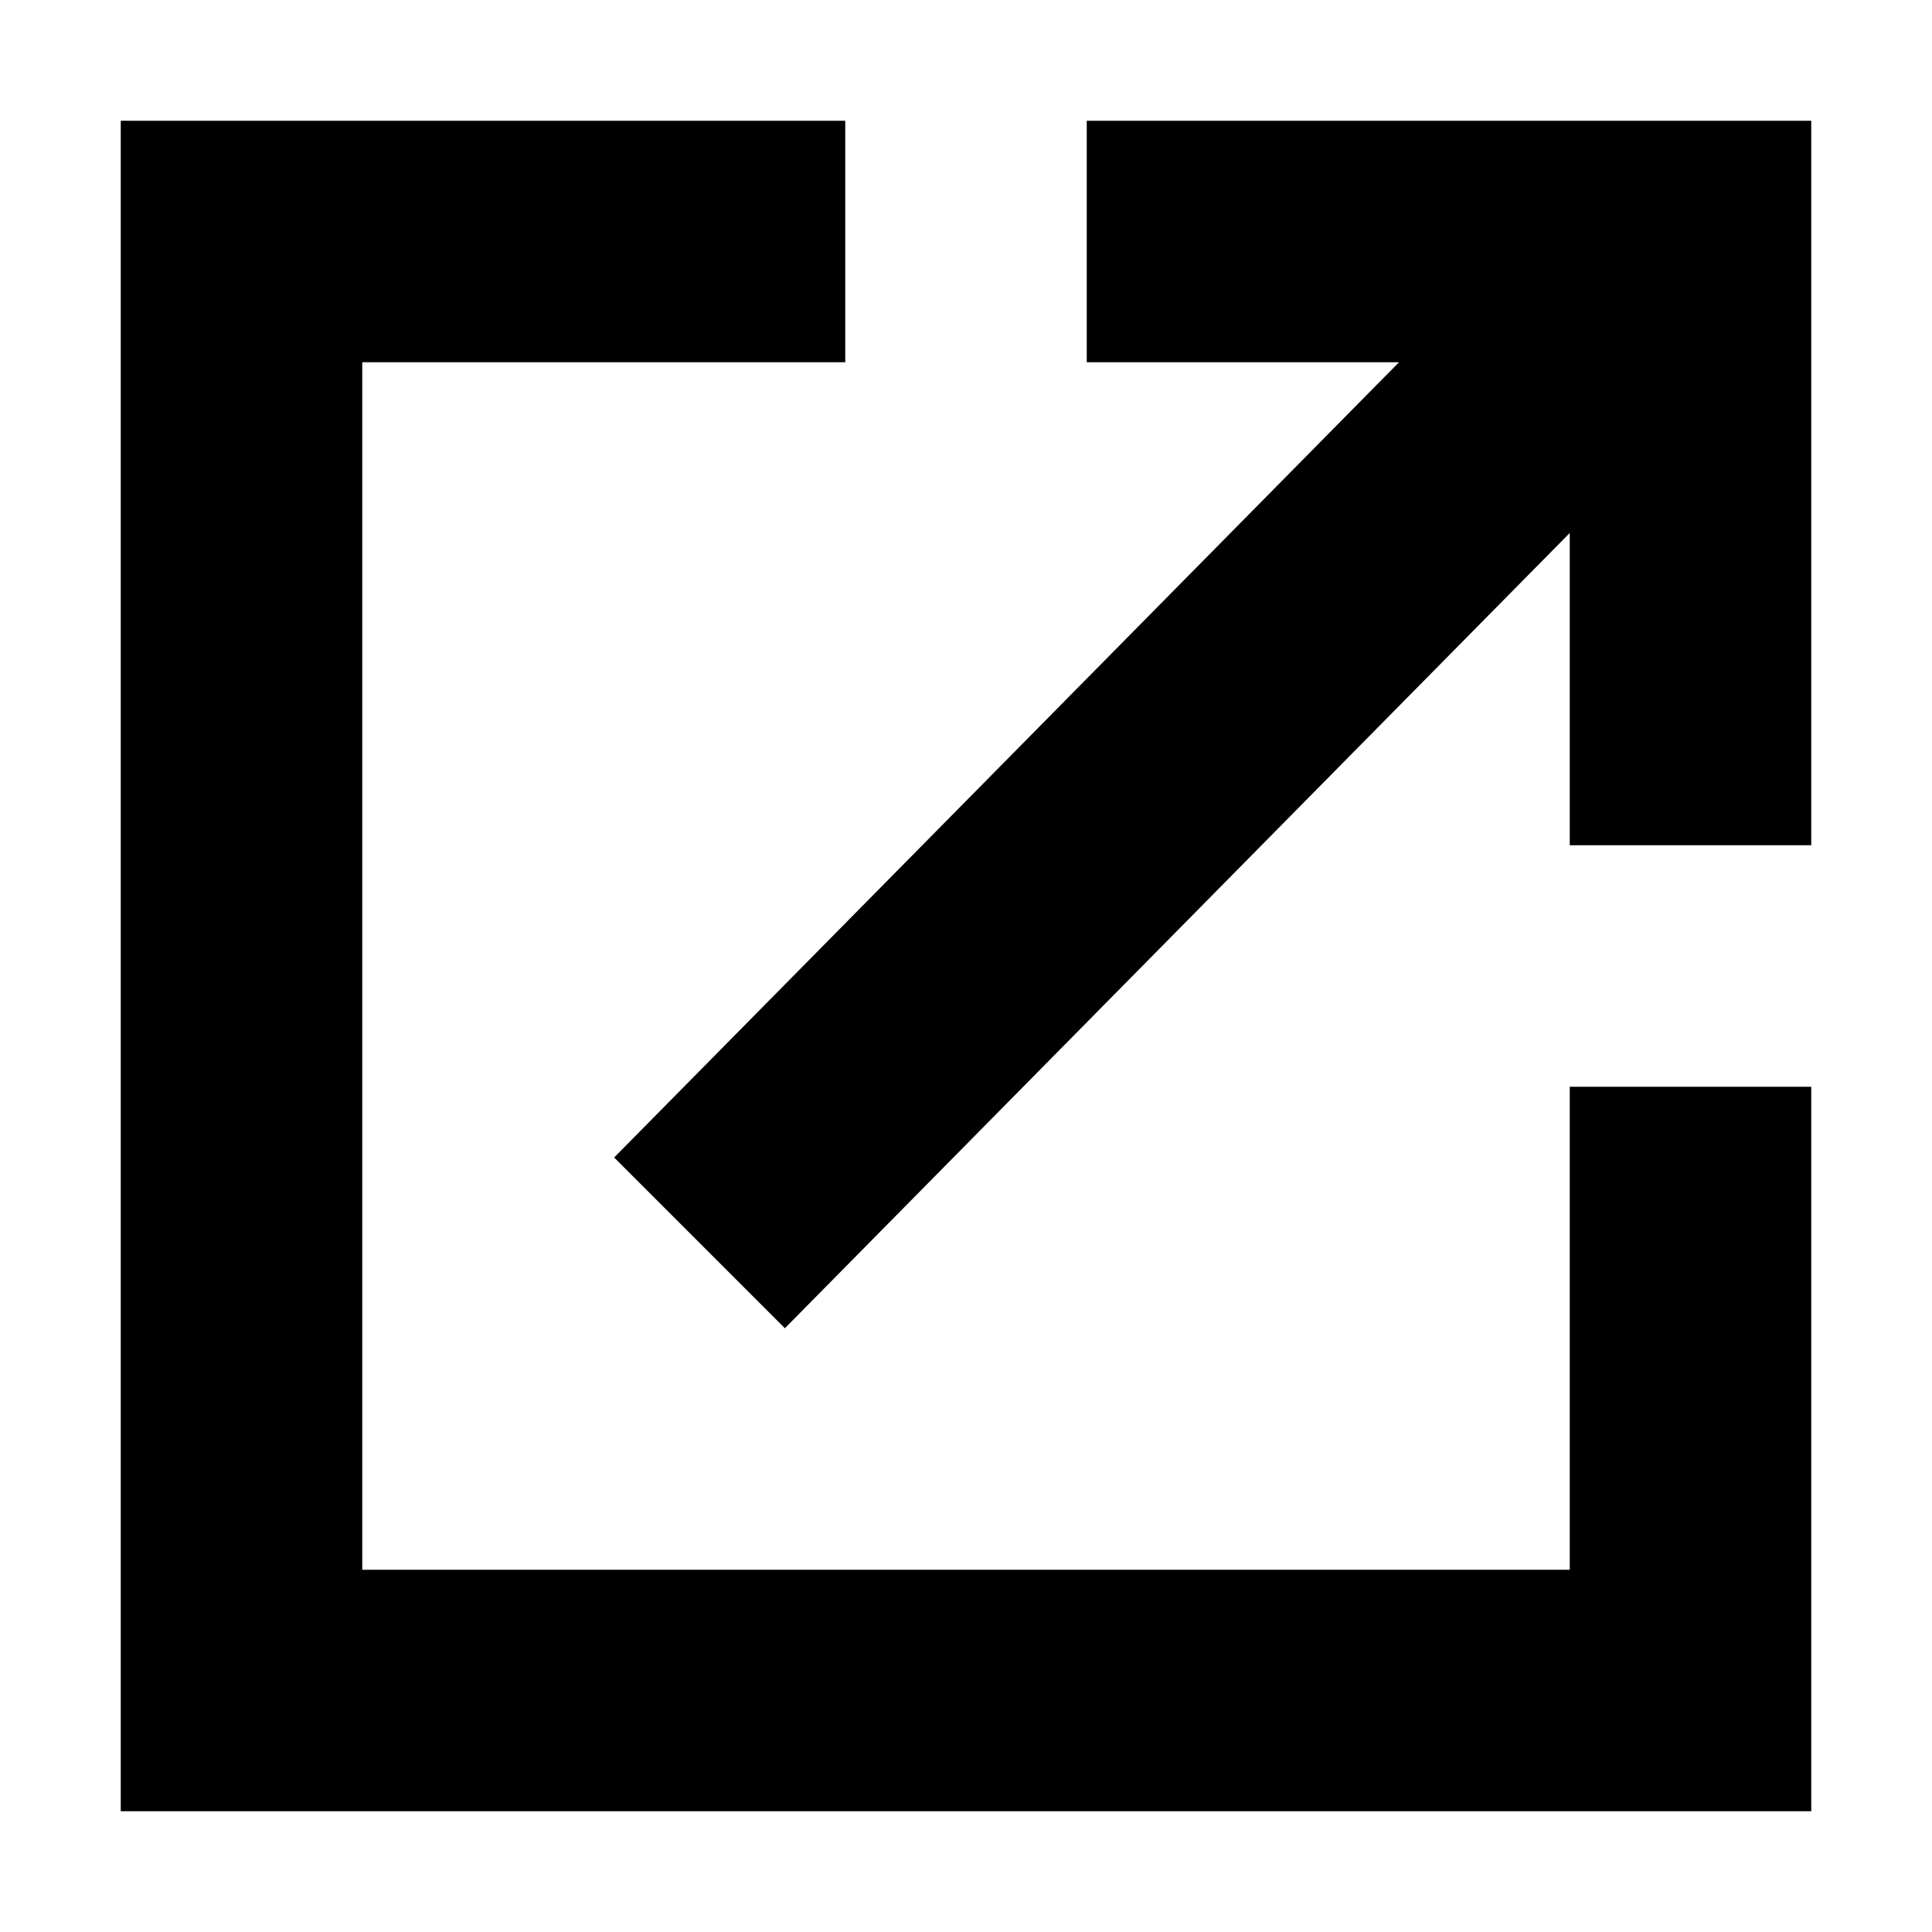
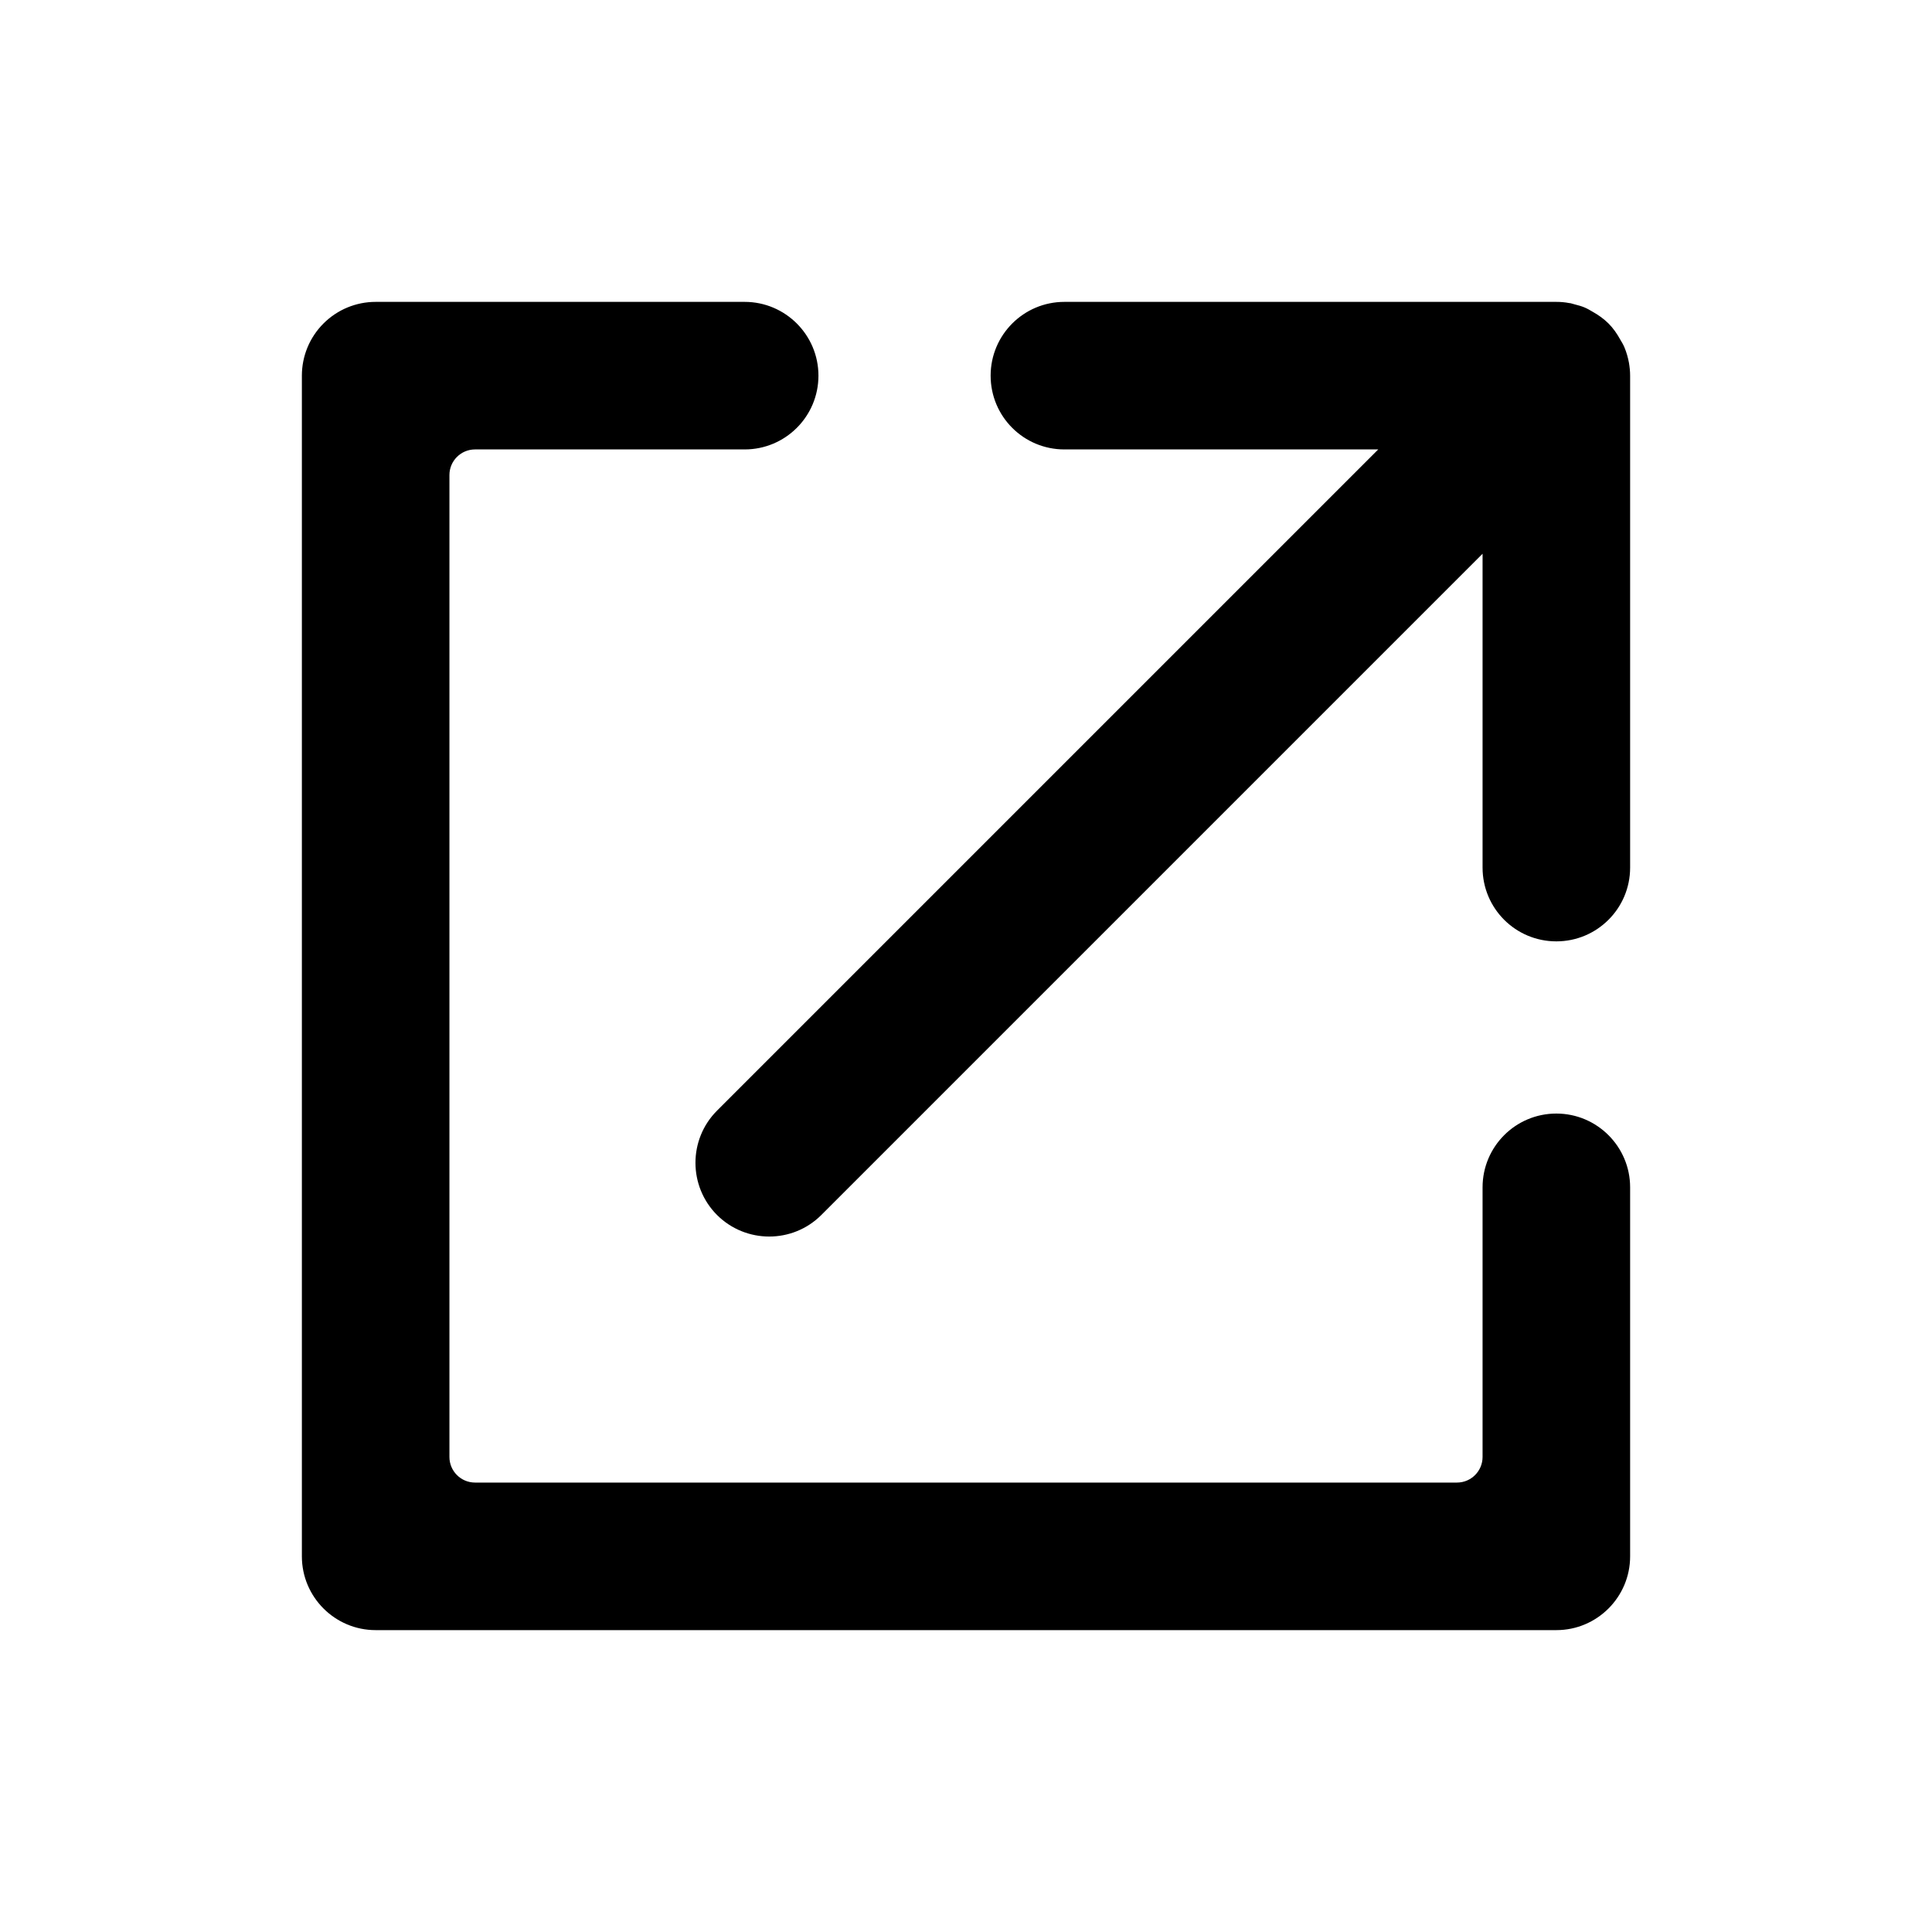
<svg xmlns="http://www.w3.org/2000/svg" width="16" height="16" fill="none">
-   <path fill="currentColor" fill-rule="evenodd" d="M7 1H1v14h14V9h-2v4H3V3h4zm2 2h2.586l-6.5 6.586L6.5 11 13 4.414V7h2V1H9z" clip-rule="evenodd" />
+   <path d="M6.167 2.5C6.504 2.5 6.778 2.774 6.778 3.111C6.778 3.449 6.504 3.722 6.167 3.722H3.934C3.817 3.722 3.722 3.817 3.722 3.934V12.066C3.722 12.183 3.817 12.278 3.934 12.278H12.066C12.183 12.278 12.278 12.183 12.278 12.066V9.833C12.278 9.496 12.551 9.222 12.889 9.222C13.226 9.222 13.5 9.496 13.5 9.833V12.889C13.5 13.226 13.226 13.5 12.889 13.5H3.111C2.774 13.5 2.5 13.226 2.5 12.889V3.111C2.5 2.949 2.564 2.794 2.679 2.679C2.794 2.564 2.949 2.5 3.111 2.5H6.167ZM12.889 2.5C12.925 2.5 12.961 2.503 12.996 2.51C13.001 2.51 13.005 2.511 13.01 2.512C13.021 2.514 13.031 2.519 13.042 2.521C13.069 2.528 13.096 2.535 13.122 2.546C13.146 2.556 13.168 2.569 13.19 2.582C13.236 2.608 13.281 2.639 13.321 2.679C13.36 2.718 13.391 2.763 13.417 2.81C13.43 2.832 13.443 2.853 13.453 2.877C13.47 2.918 13.482 2.96 13.49 3.003C13.496 3.038 13.5 3.074 13.5 3.111V7.185C13.5 7.523 13.226 7.796 12.889 7.796C12.551 7.796 12.278 7.523 12.278 7.185V4.586L6.802 10.062C6.564 10.3 6.177 10.3 5.938 10.062C5.7 9.823 5.7 9.436 5.938 9.198L11.414 3.722H8.815C8.477 3.722 8.204 3.449 8.204 3.111C8.204 2.774 8.477 2.5 8.815 2.5H12.889Z" fill="currentColor" />
</svg>
